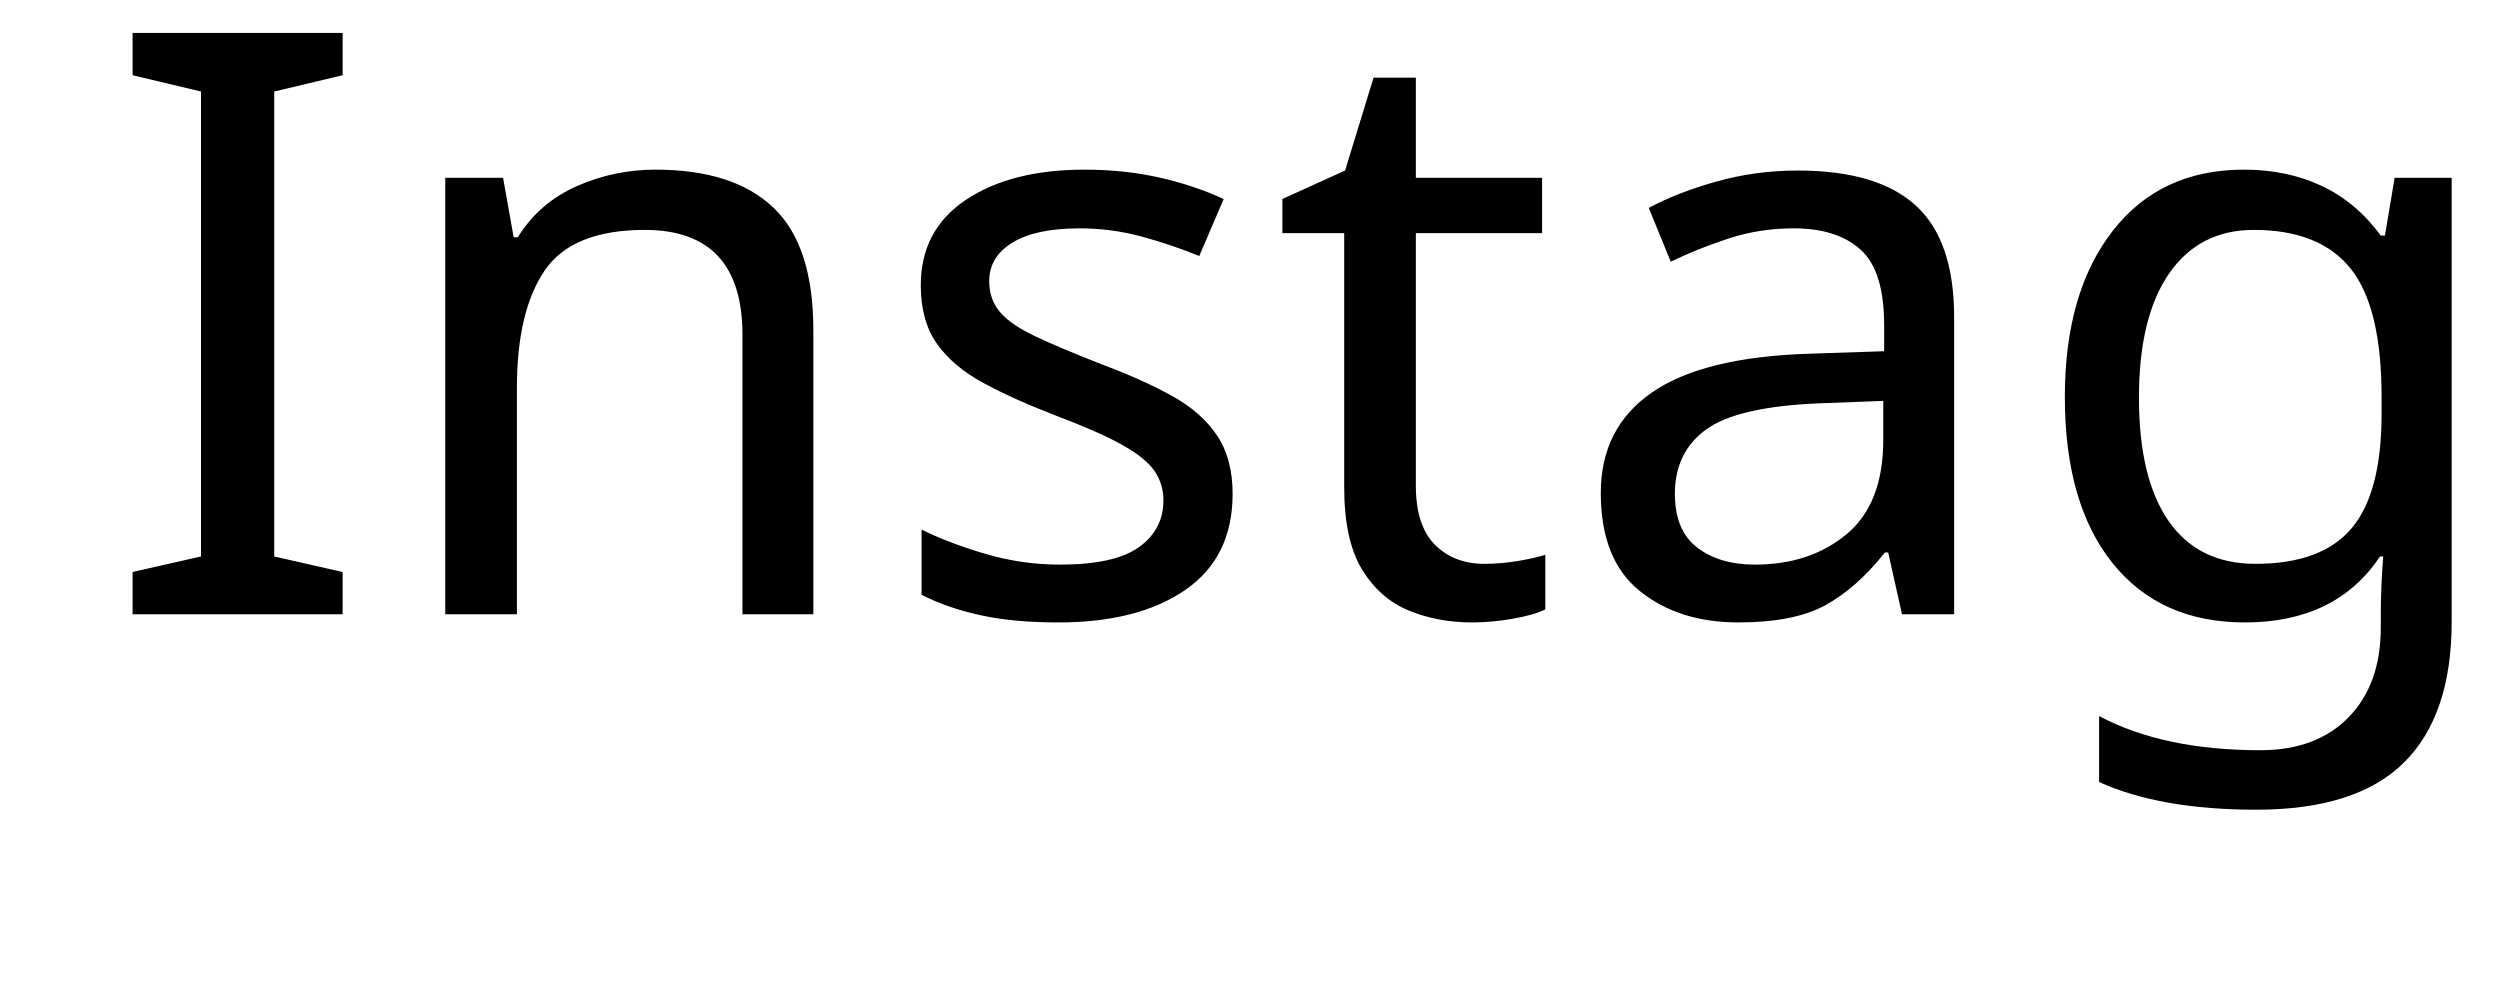
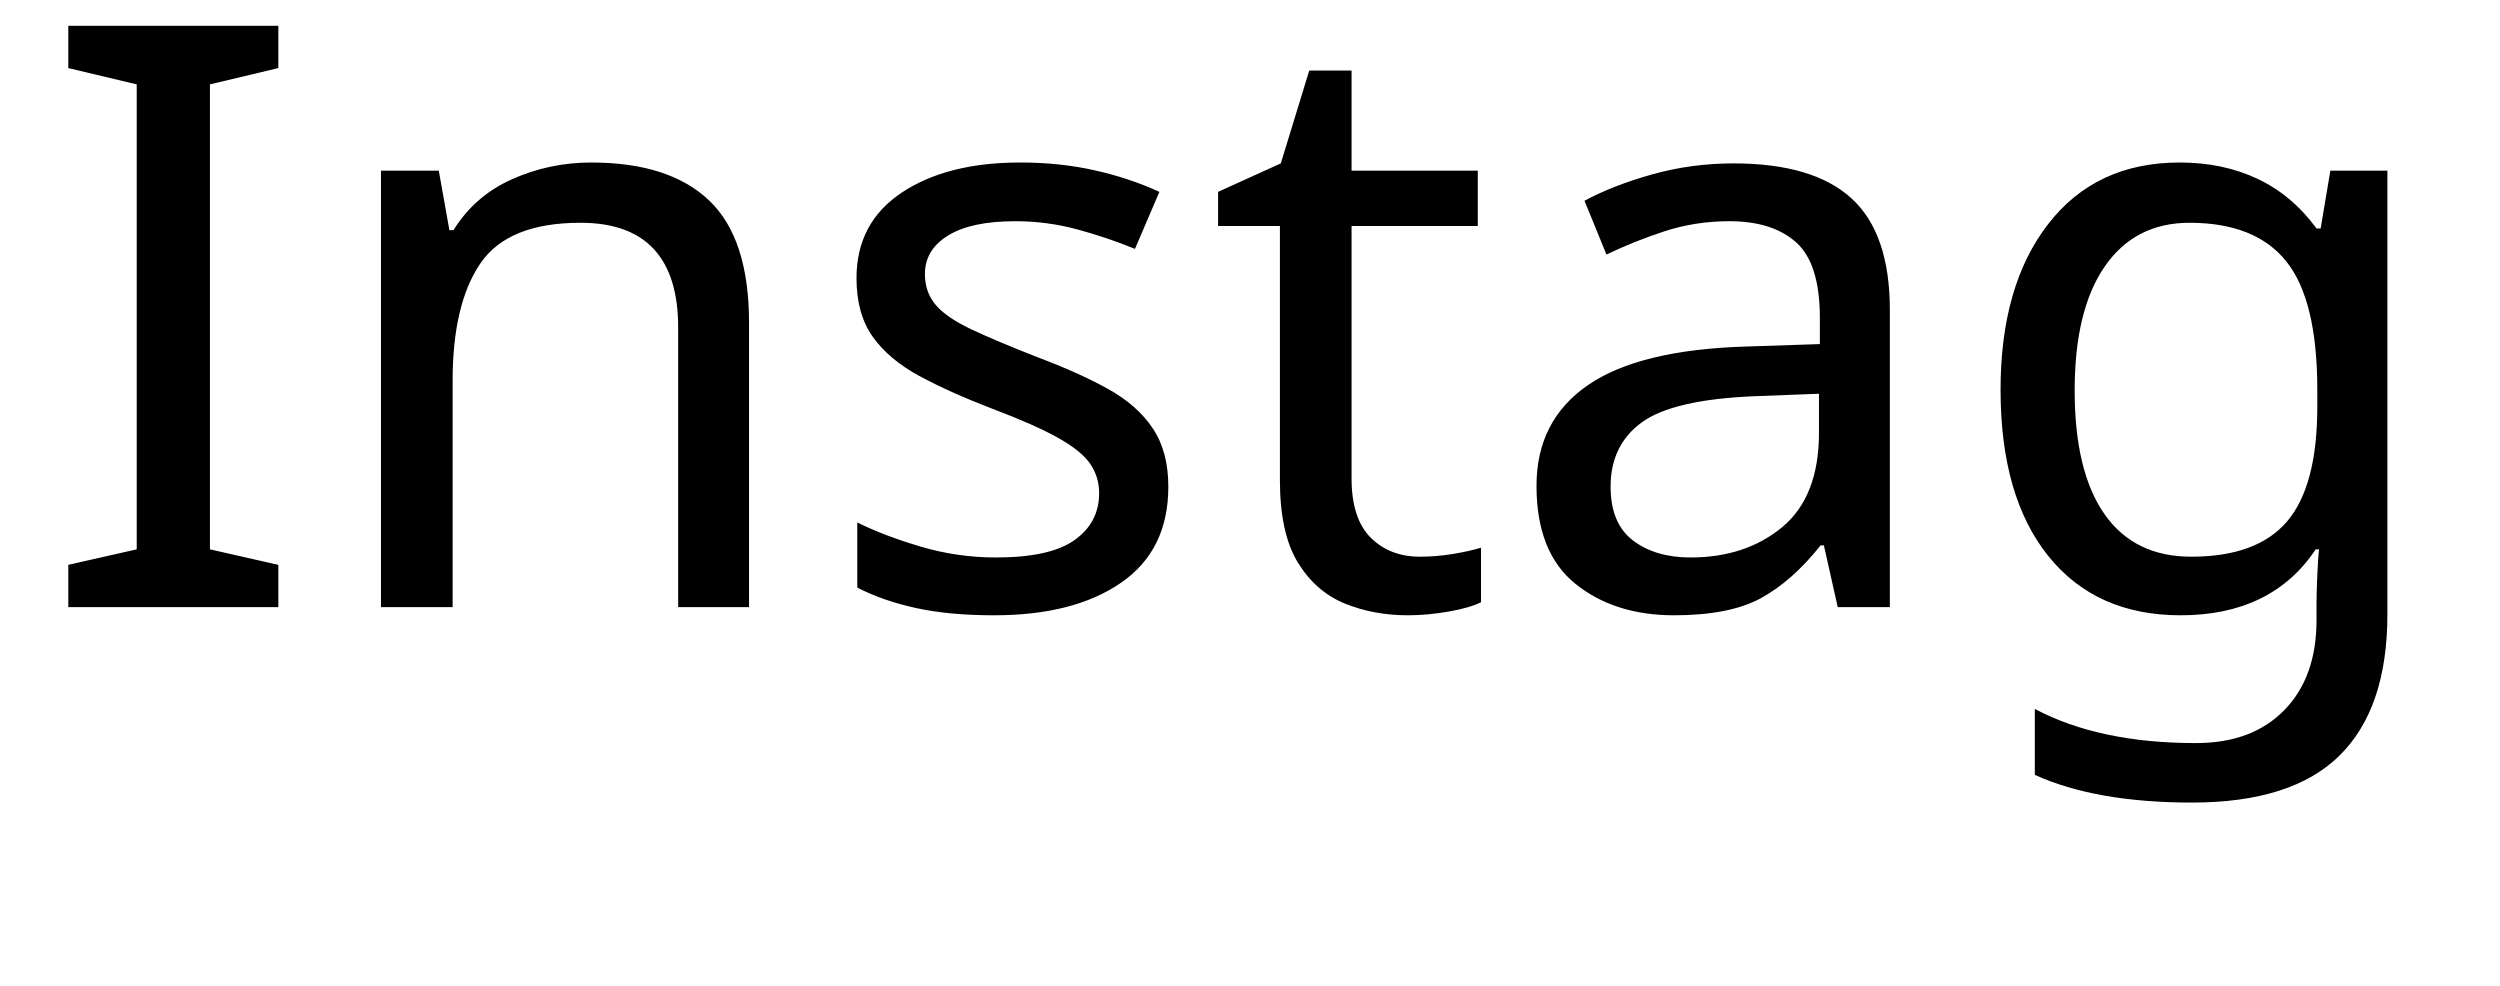
<svg xmlns="http://www.w3.org/2000/svg" width="350px" height="138px" viewBox="0 0 350 138" version="1.1">
  <g id="Tablet" stroke="none" stroke-width="1" fill="none" fill-rule="evenodd" font-family="Billabong" font-size="114" font-weight="normal">
    <text id="Instagrill" fill="#000000">
-       <tspan x="14" y="86">Instagrill</tspan>
+       <tspan x="5" y="85">Instagrill</tspan>
    </text>
  </g>
</svg>
